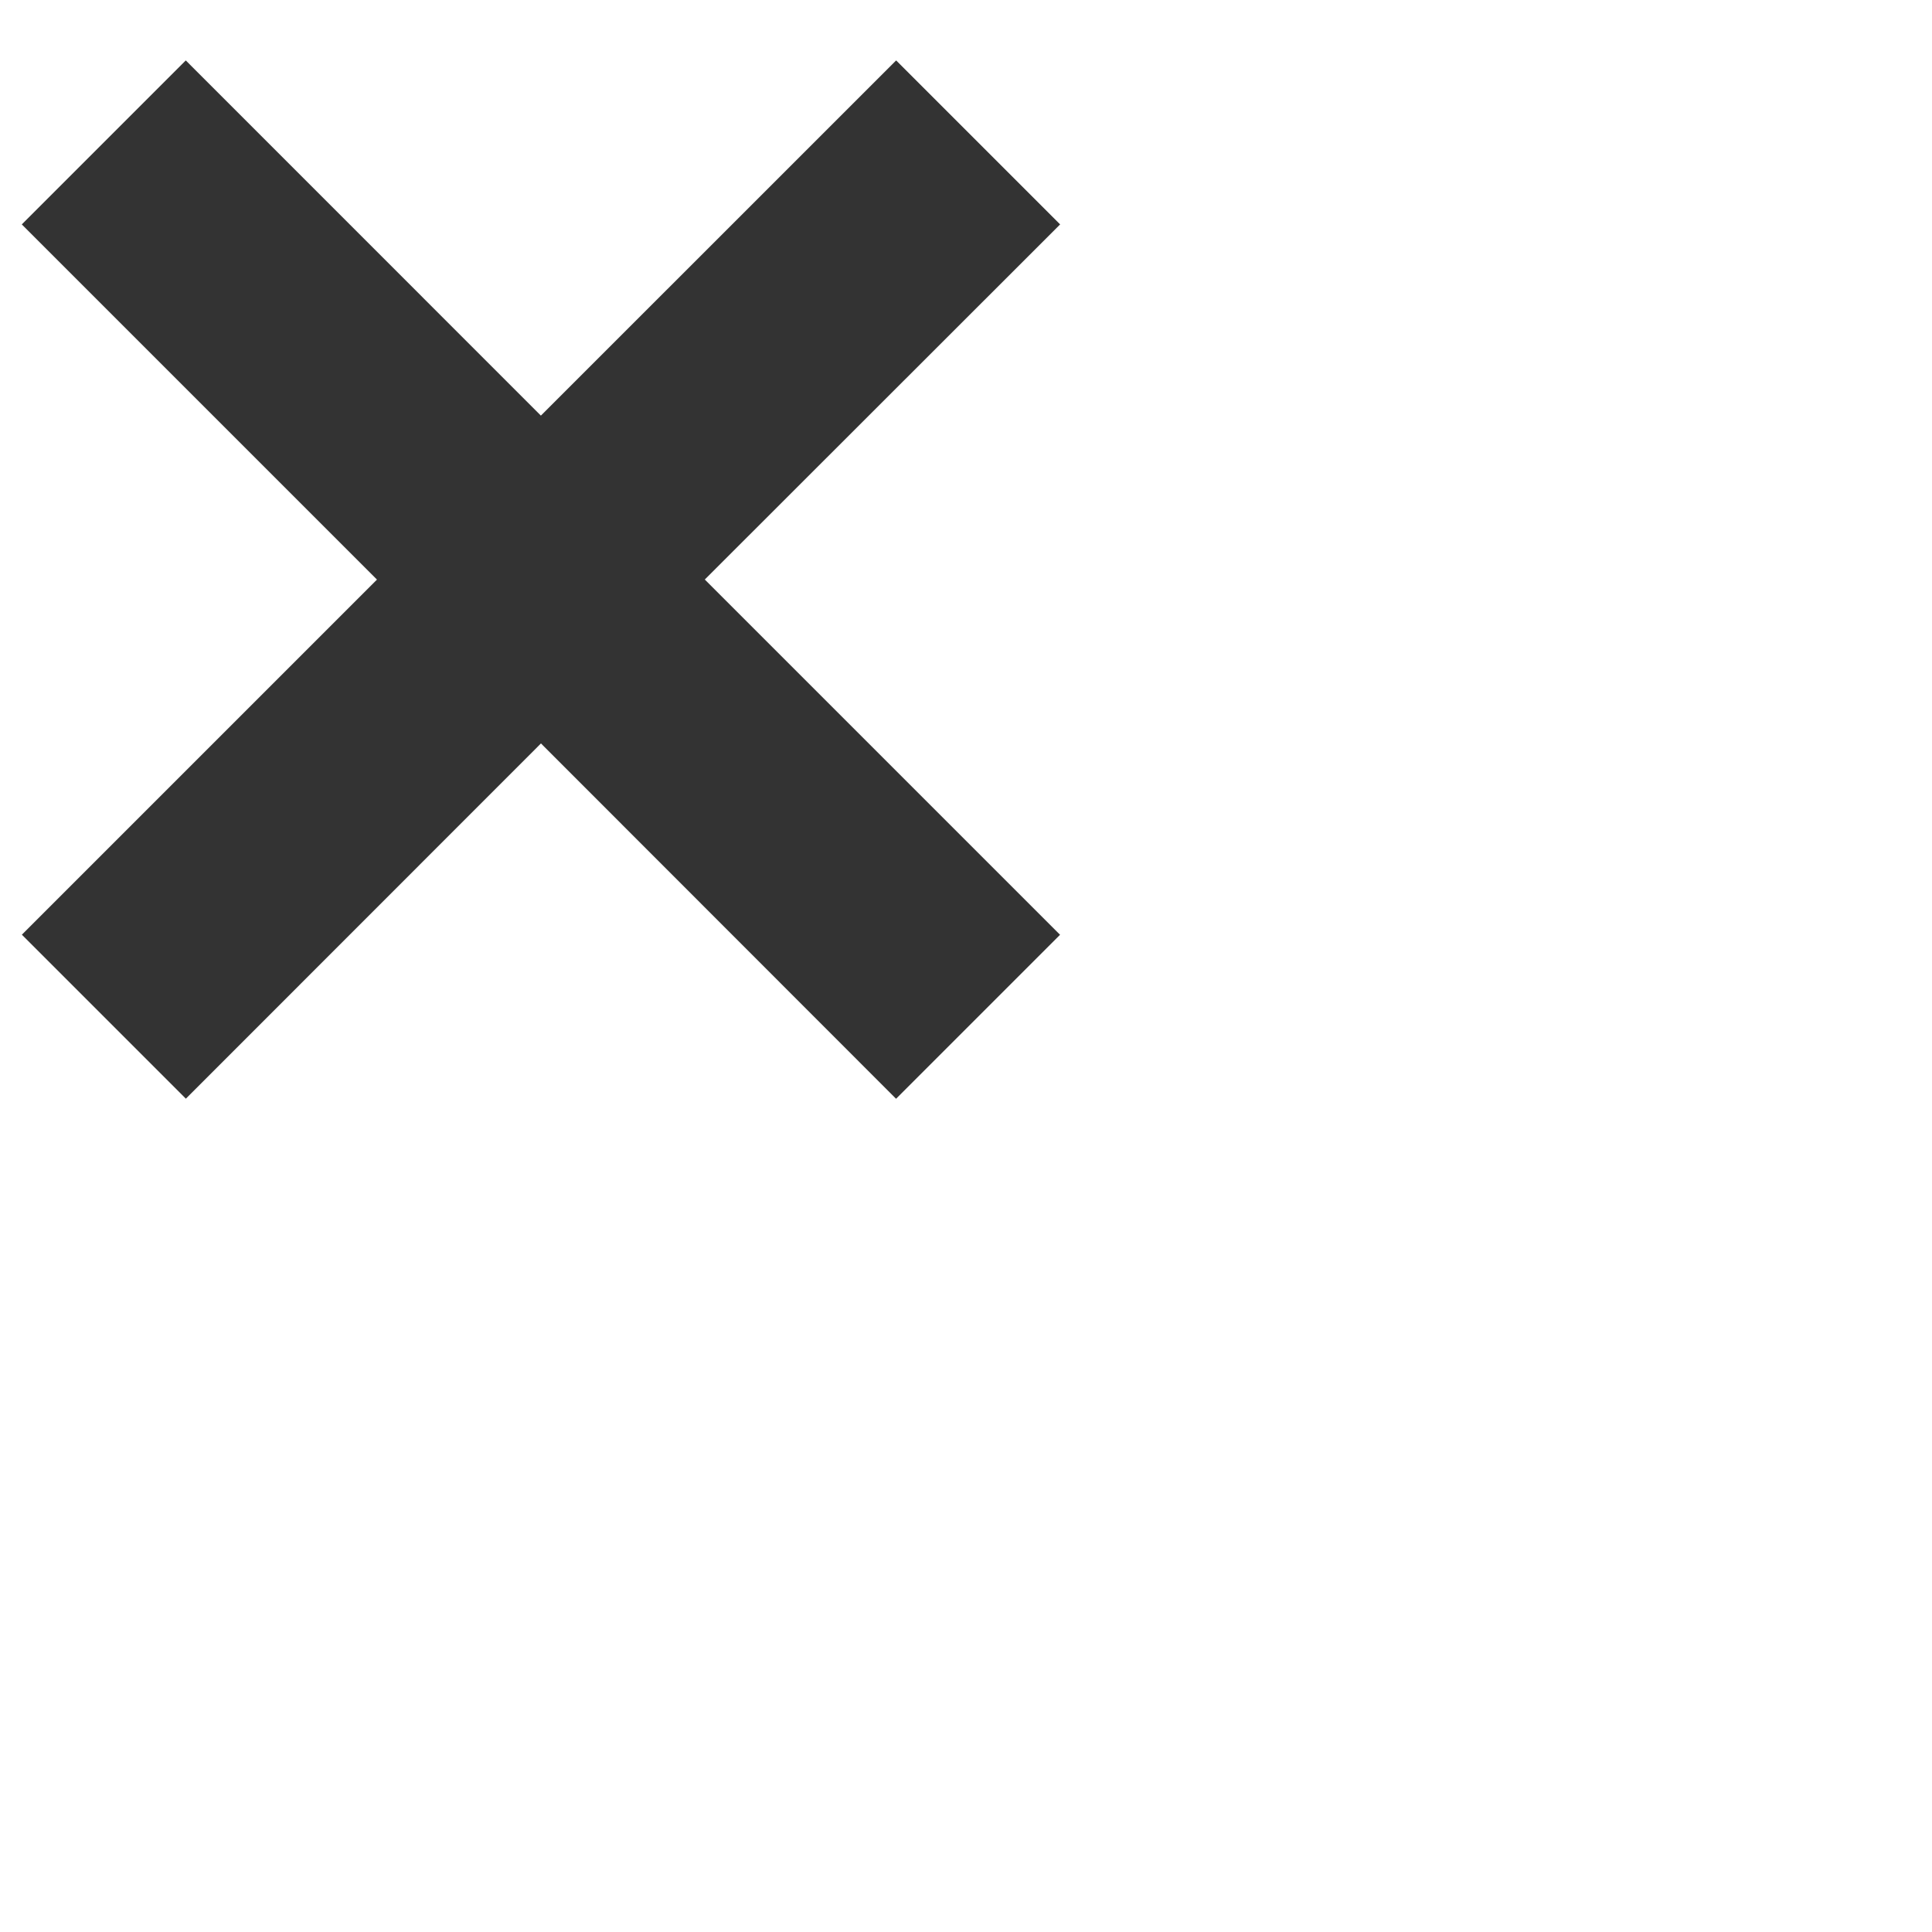
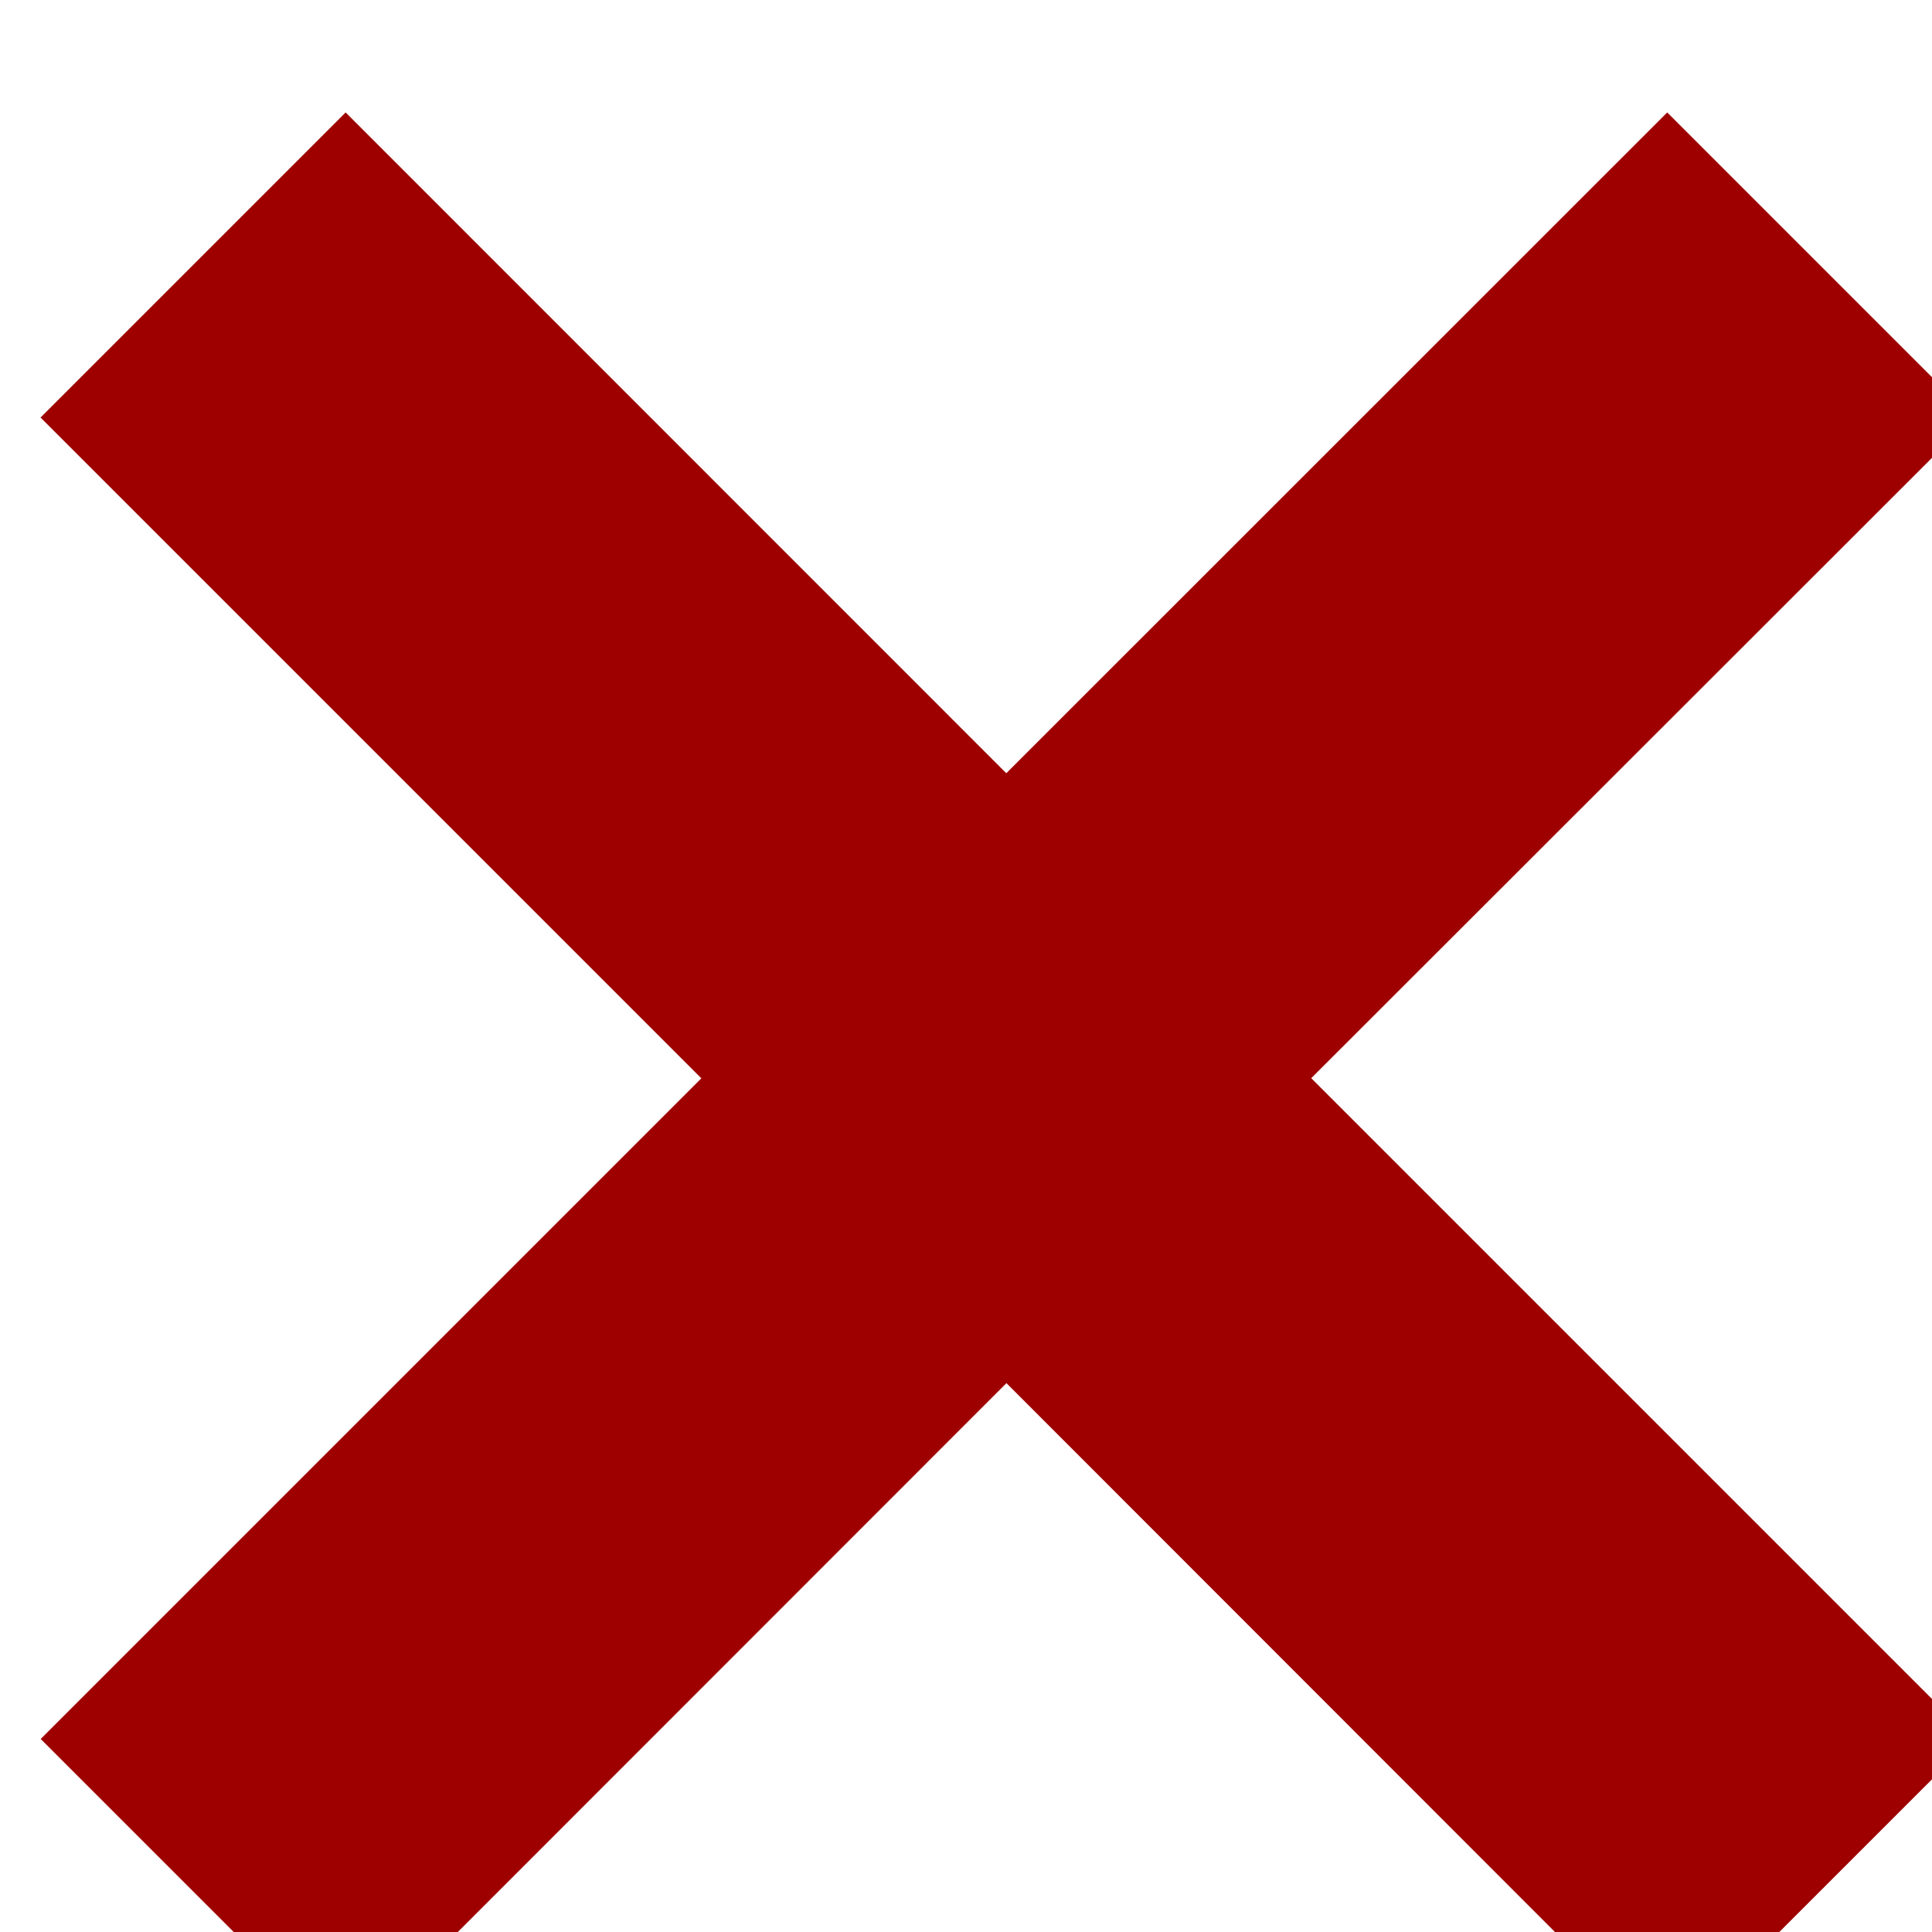
- <svg xmlns="http://www.w3.org/2000/svg" width="25" height="25">
-   <path d="m11.596.782 2.122 2.122L9.12 7.499l4.597 4.597-2.122 2.122L7 9.62l-4.595 4.597-2.122-2.122L4.878 7.5.282 2.904 2.404.782l4.595 4.596L11.596.782Z" fill="#333" />
+ <svg xmlns="http://www.w3.org/2000/svg">
+   <path d="m11.596.782 2.122 2.122L9.12 7.499l4.597 4.597-2.122 2.122L7 9.62l-4.595 4.597-2.122-2.122L4.878 7.5.282 2.904 2.404.782l4.595 4.596L11.596.782Z" fill="#9e0000" />
</svg>
